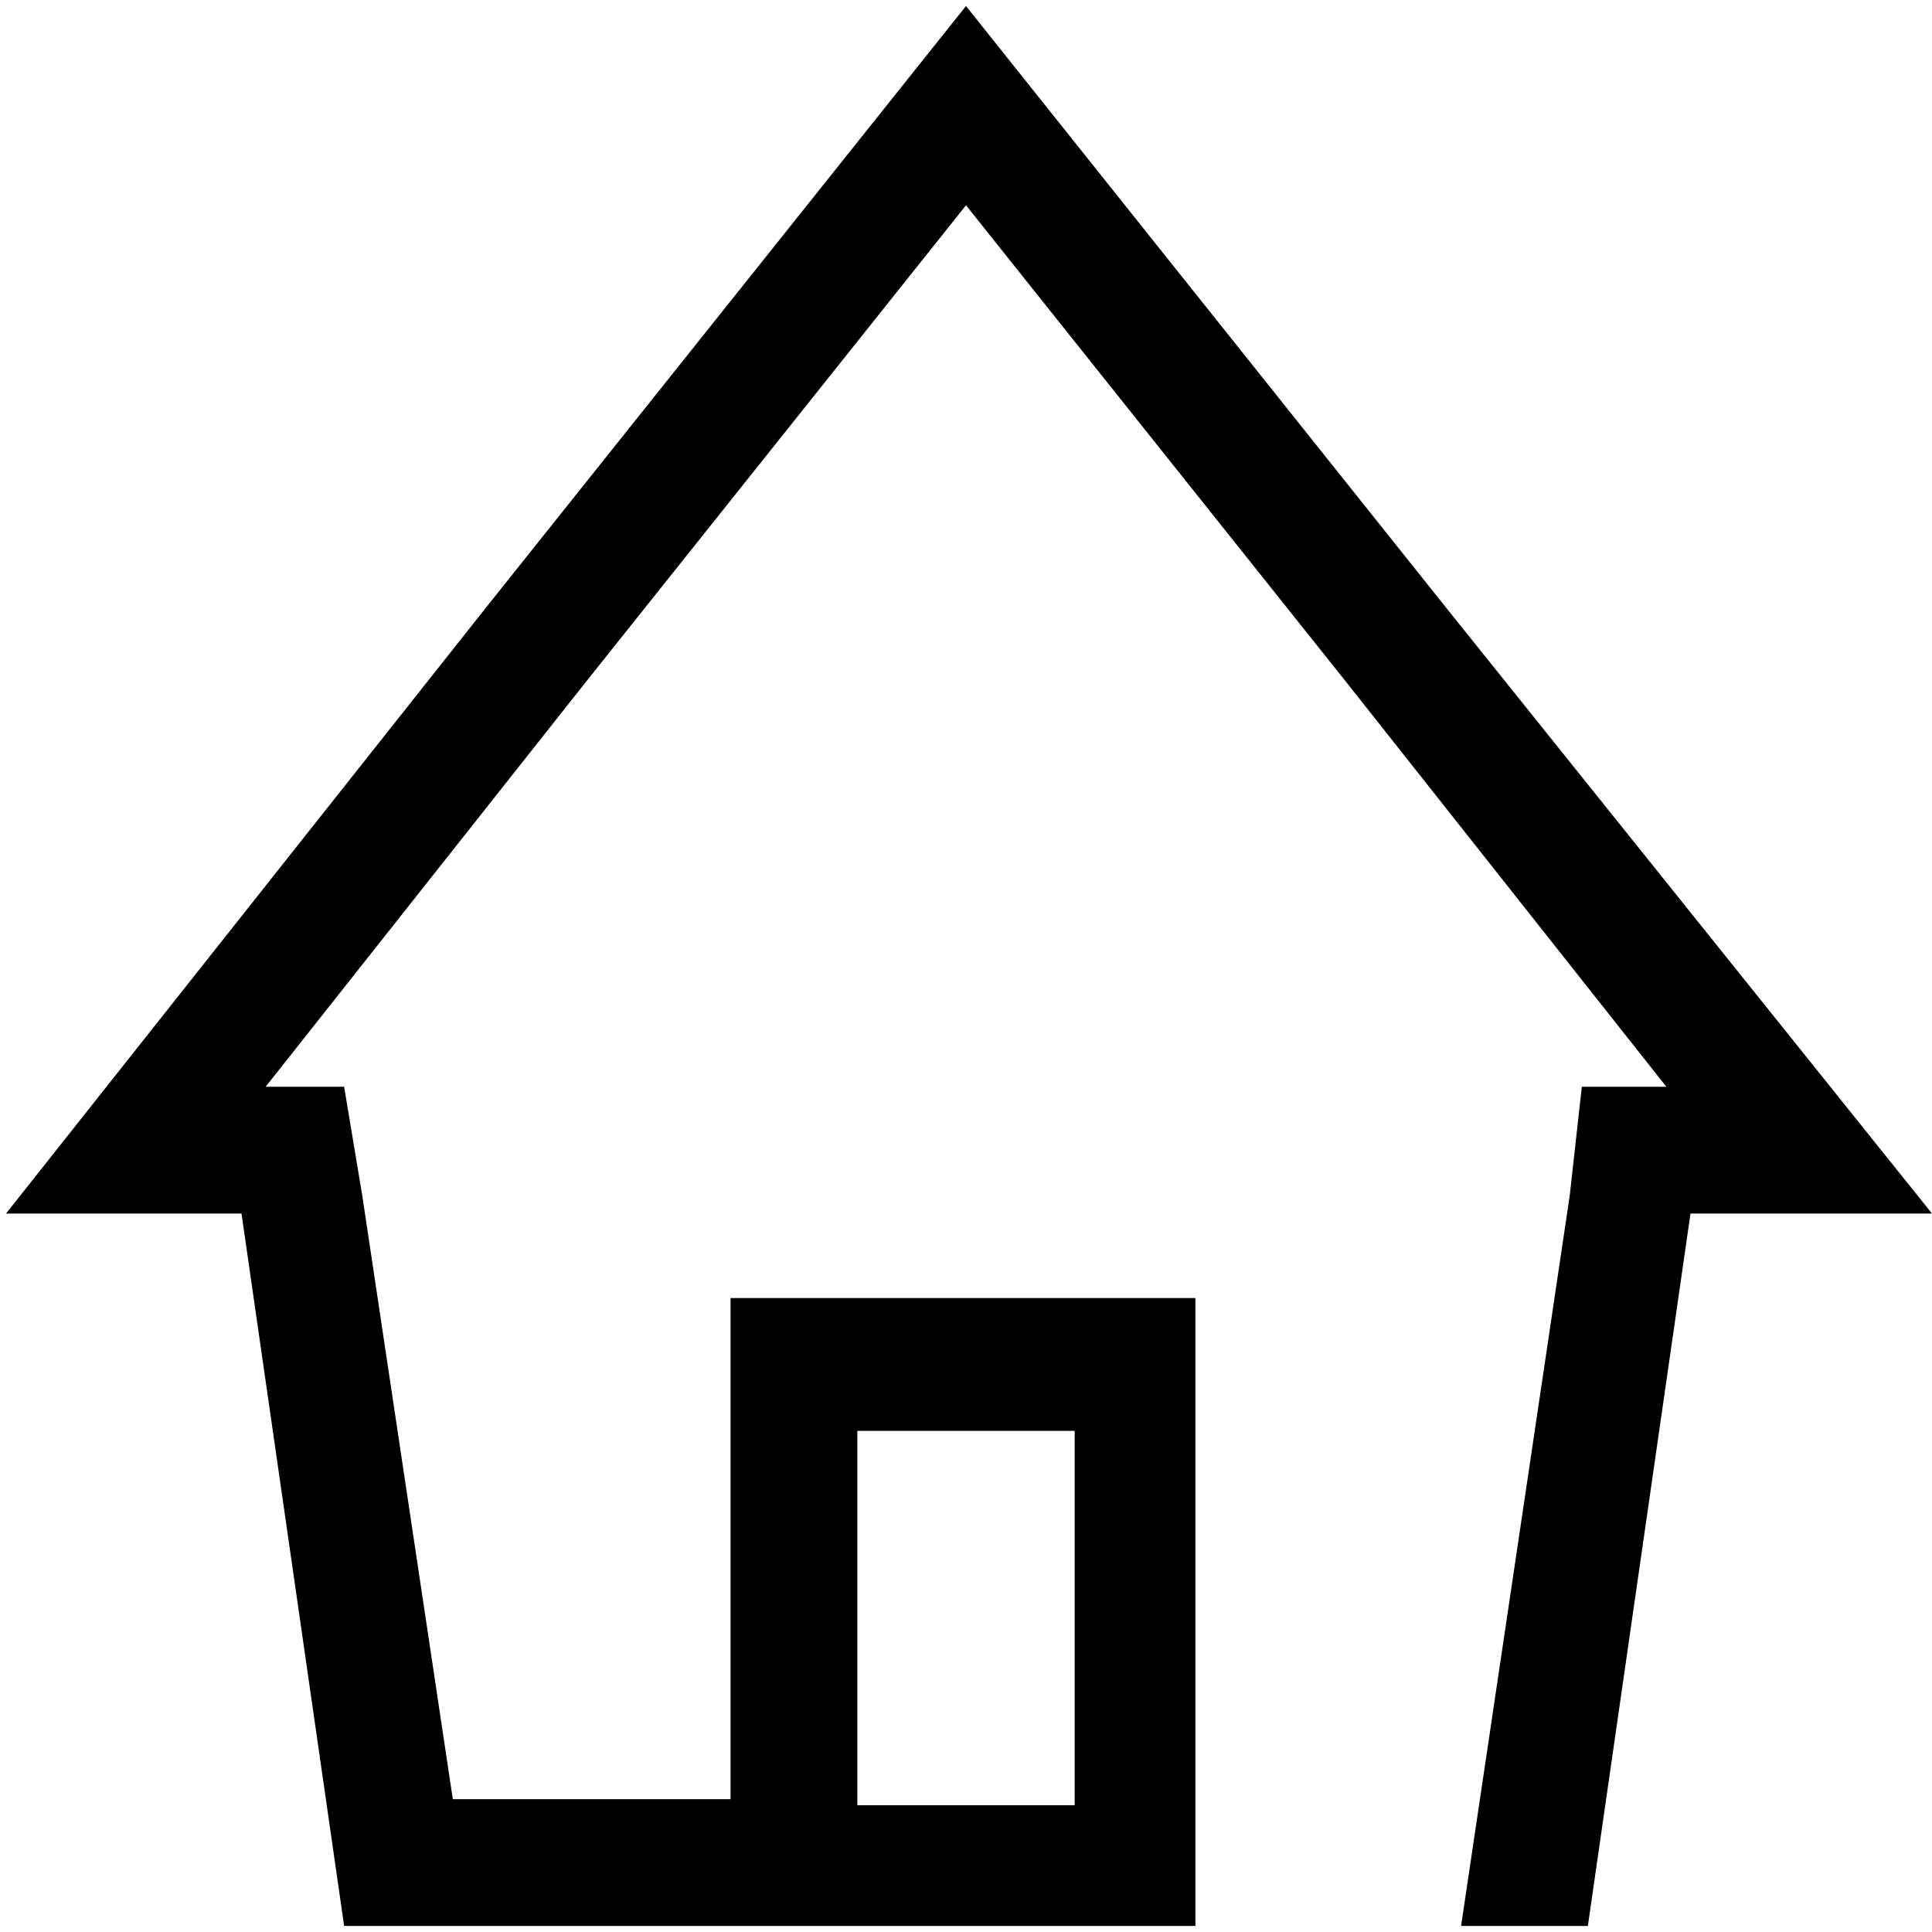
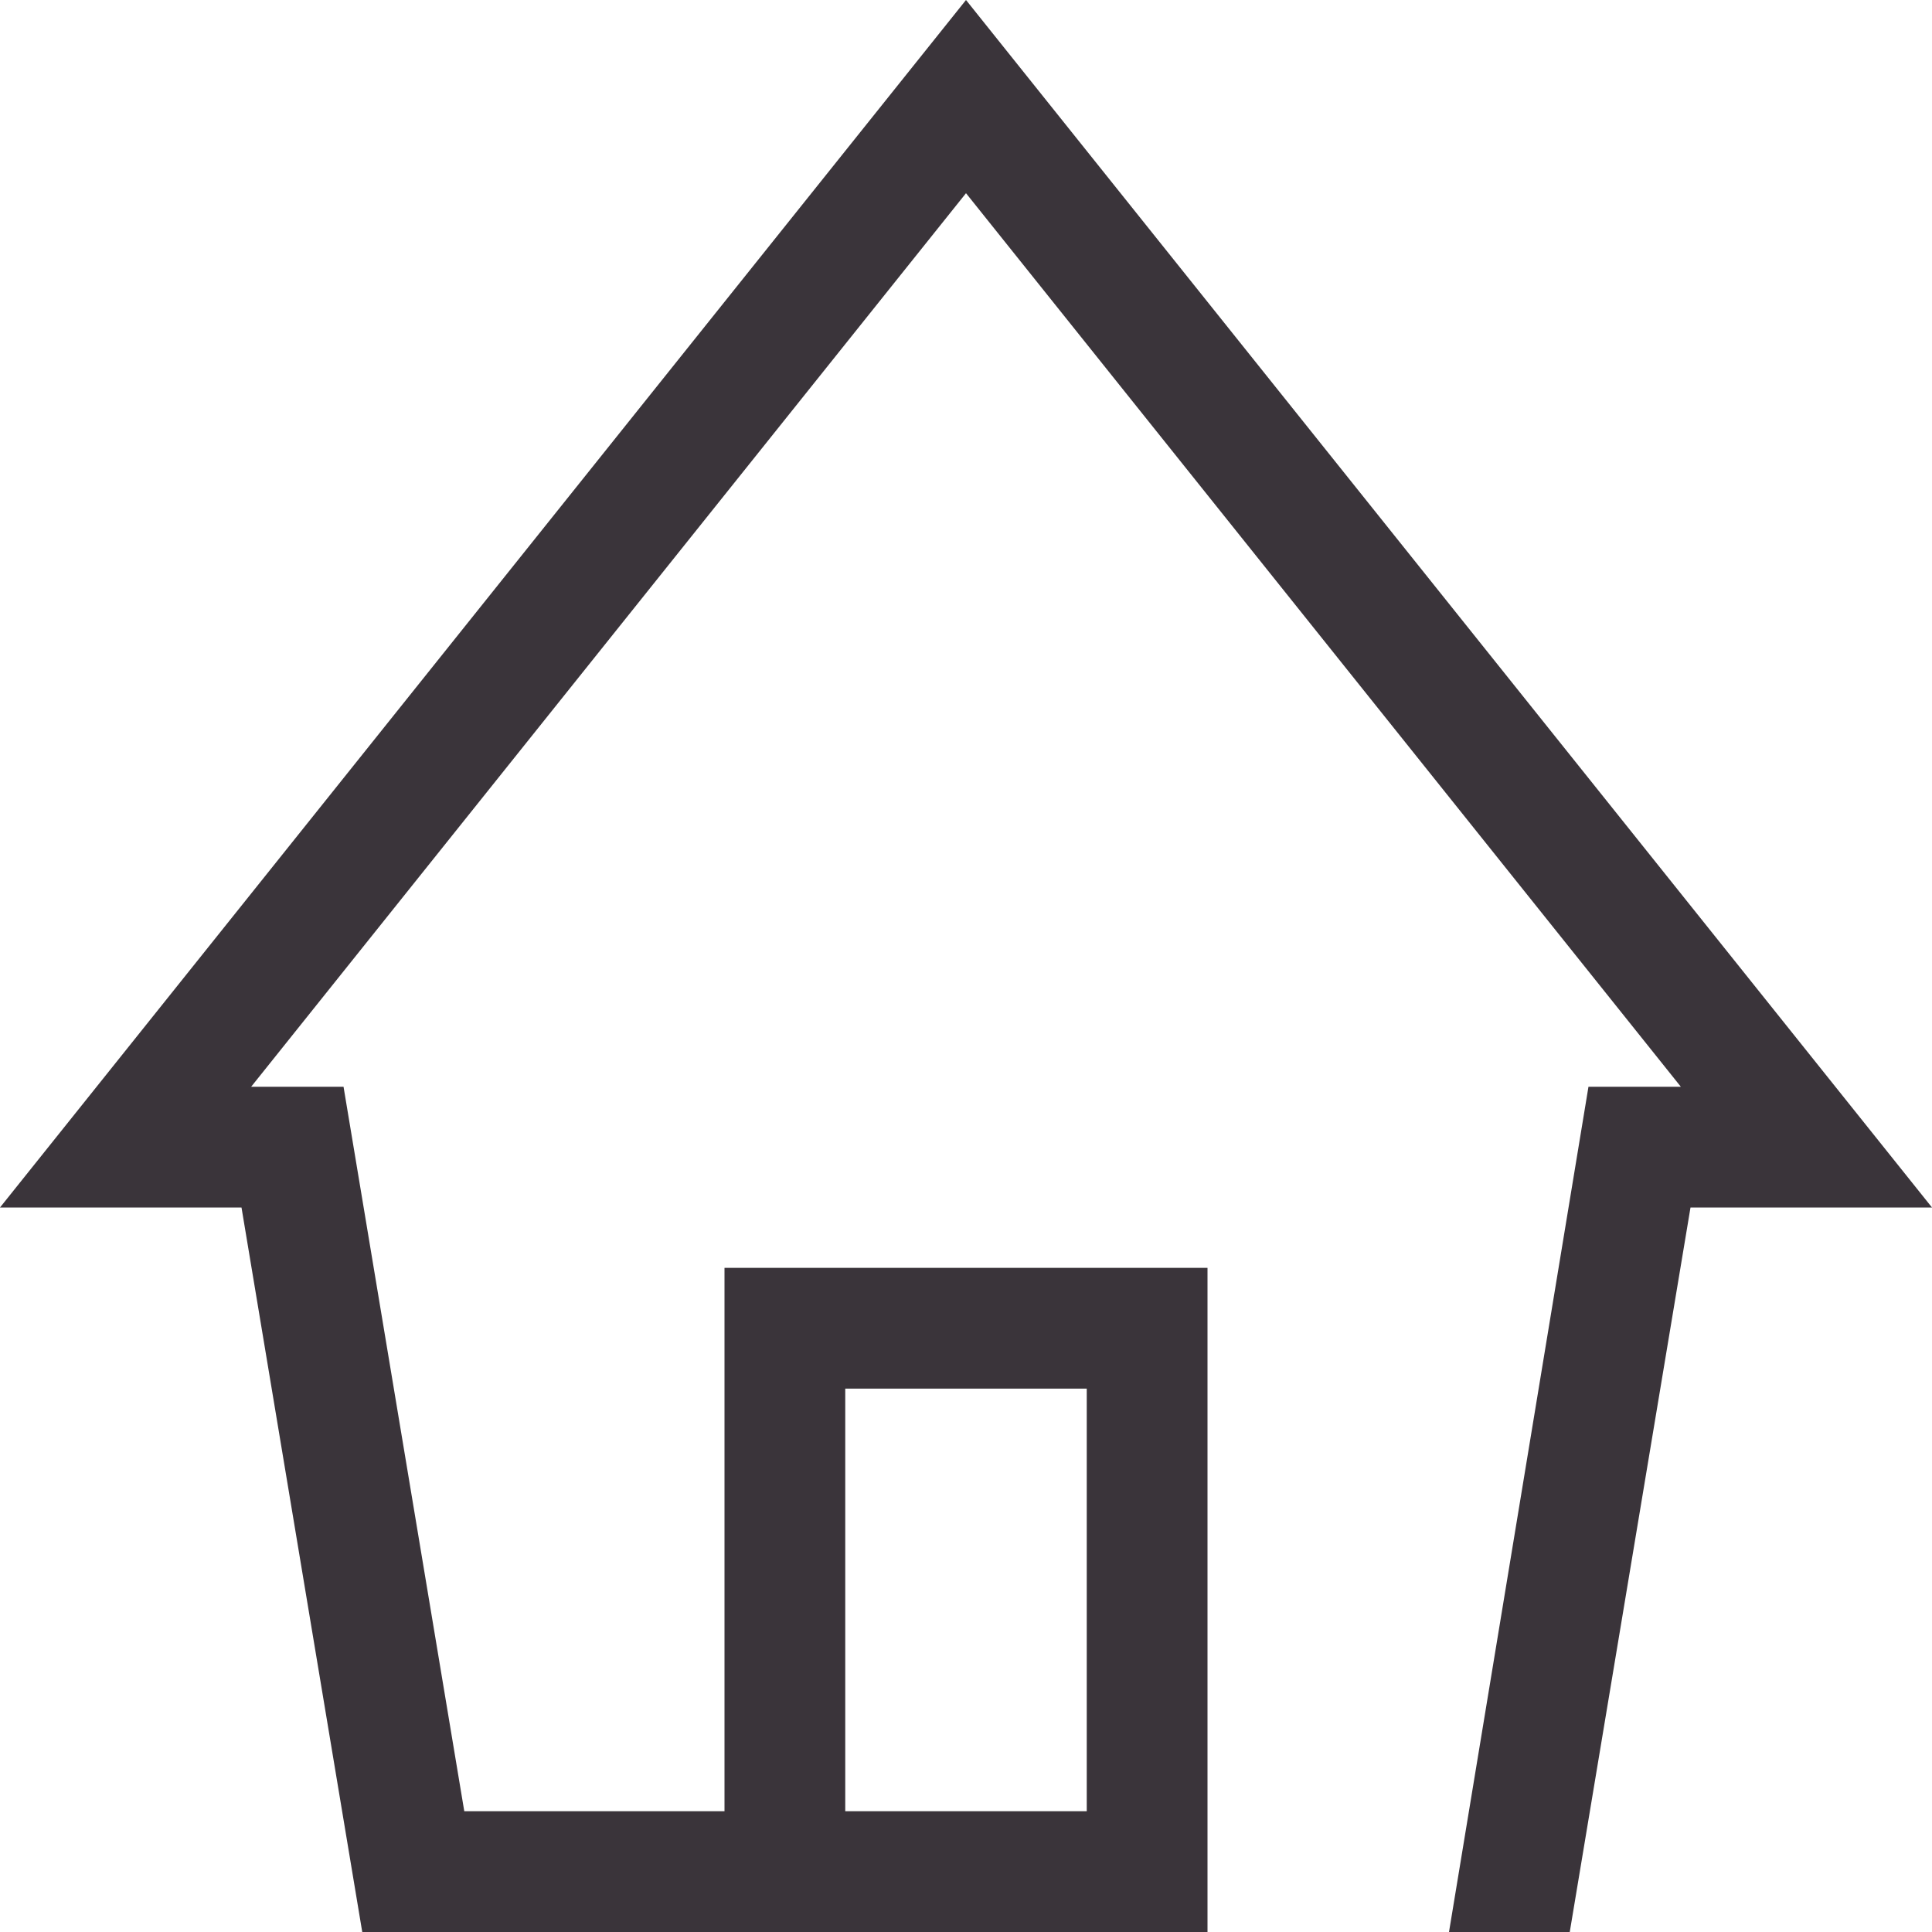
- <svg xmlns="http://www.w3.org/2000/svg" class="a-svg-icon a-svg-icon--home" height="32" viewBox="0 0 32 32" width="32">
-   <path d="M14.2 23.7h3.6v6.2h-3.6v-6.2zM23.9 10L16 .1 8.1 10l-8 10.1H4l1.7 11.8h14.1V21.5h-7.7v8.3H7.5L6 19.8 5.7 18H4.4l5.3-6.7L16 3.4l6.3 7.9 5.3 6.7h-1.4l-.2 1.8-1.8 12.1h2.1L28 20.1h4L23.9 10z" />
+ <svg xmlns="http://www.w3.org/2000/svg" id="Icons" viewBox="0 0 32 32">
+   <defs>
+     <style>.cls-1{fill:#3a343a;}</style>
+   </defs>
+   <path class="cls-1" d="M16,0,0,20H4L6,32H20V21H12v9H7.69l-2-12H4.16L16,3.2,27.84,18H26.31L24,32h2l2-12h4ZM14,23h4v7H14Z" />
</svg>
